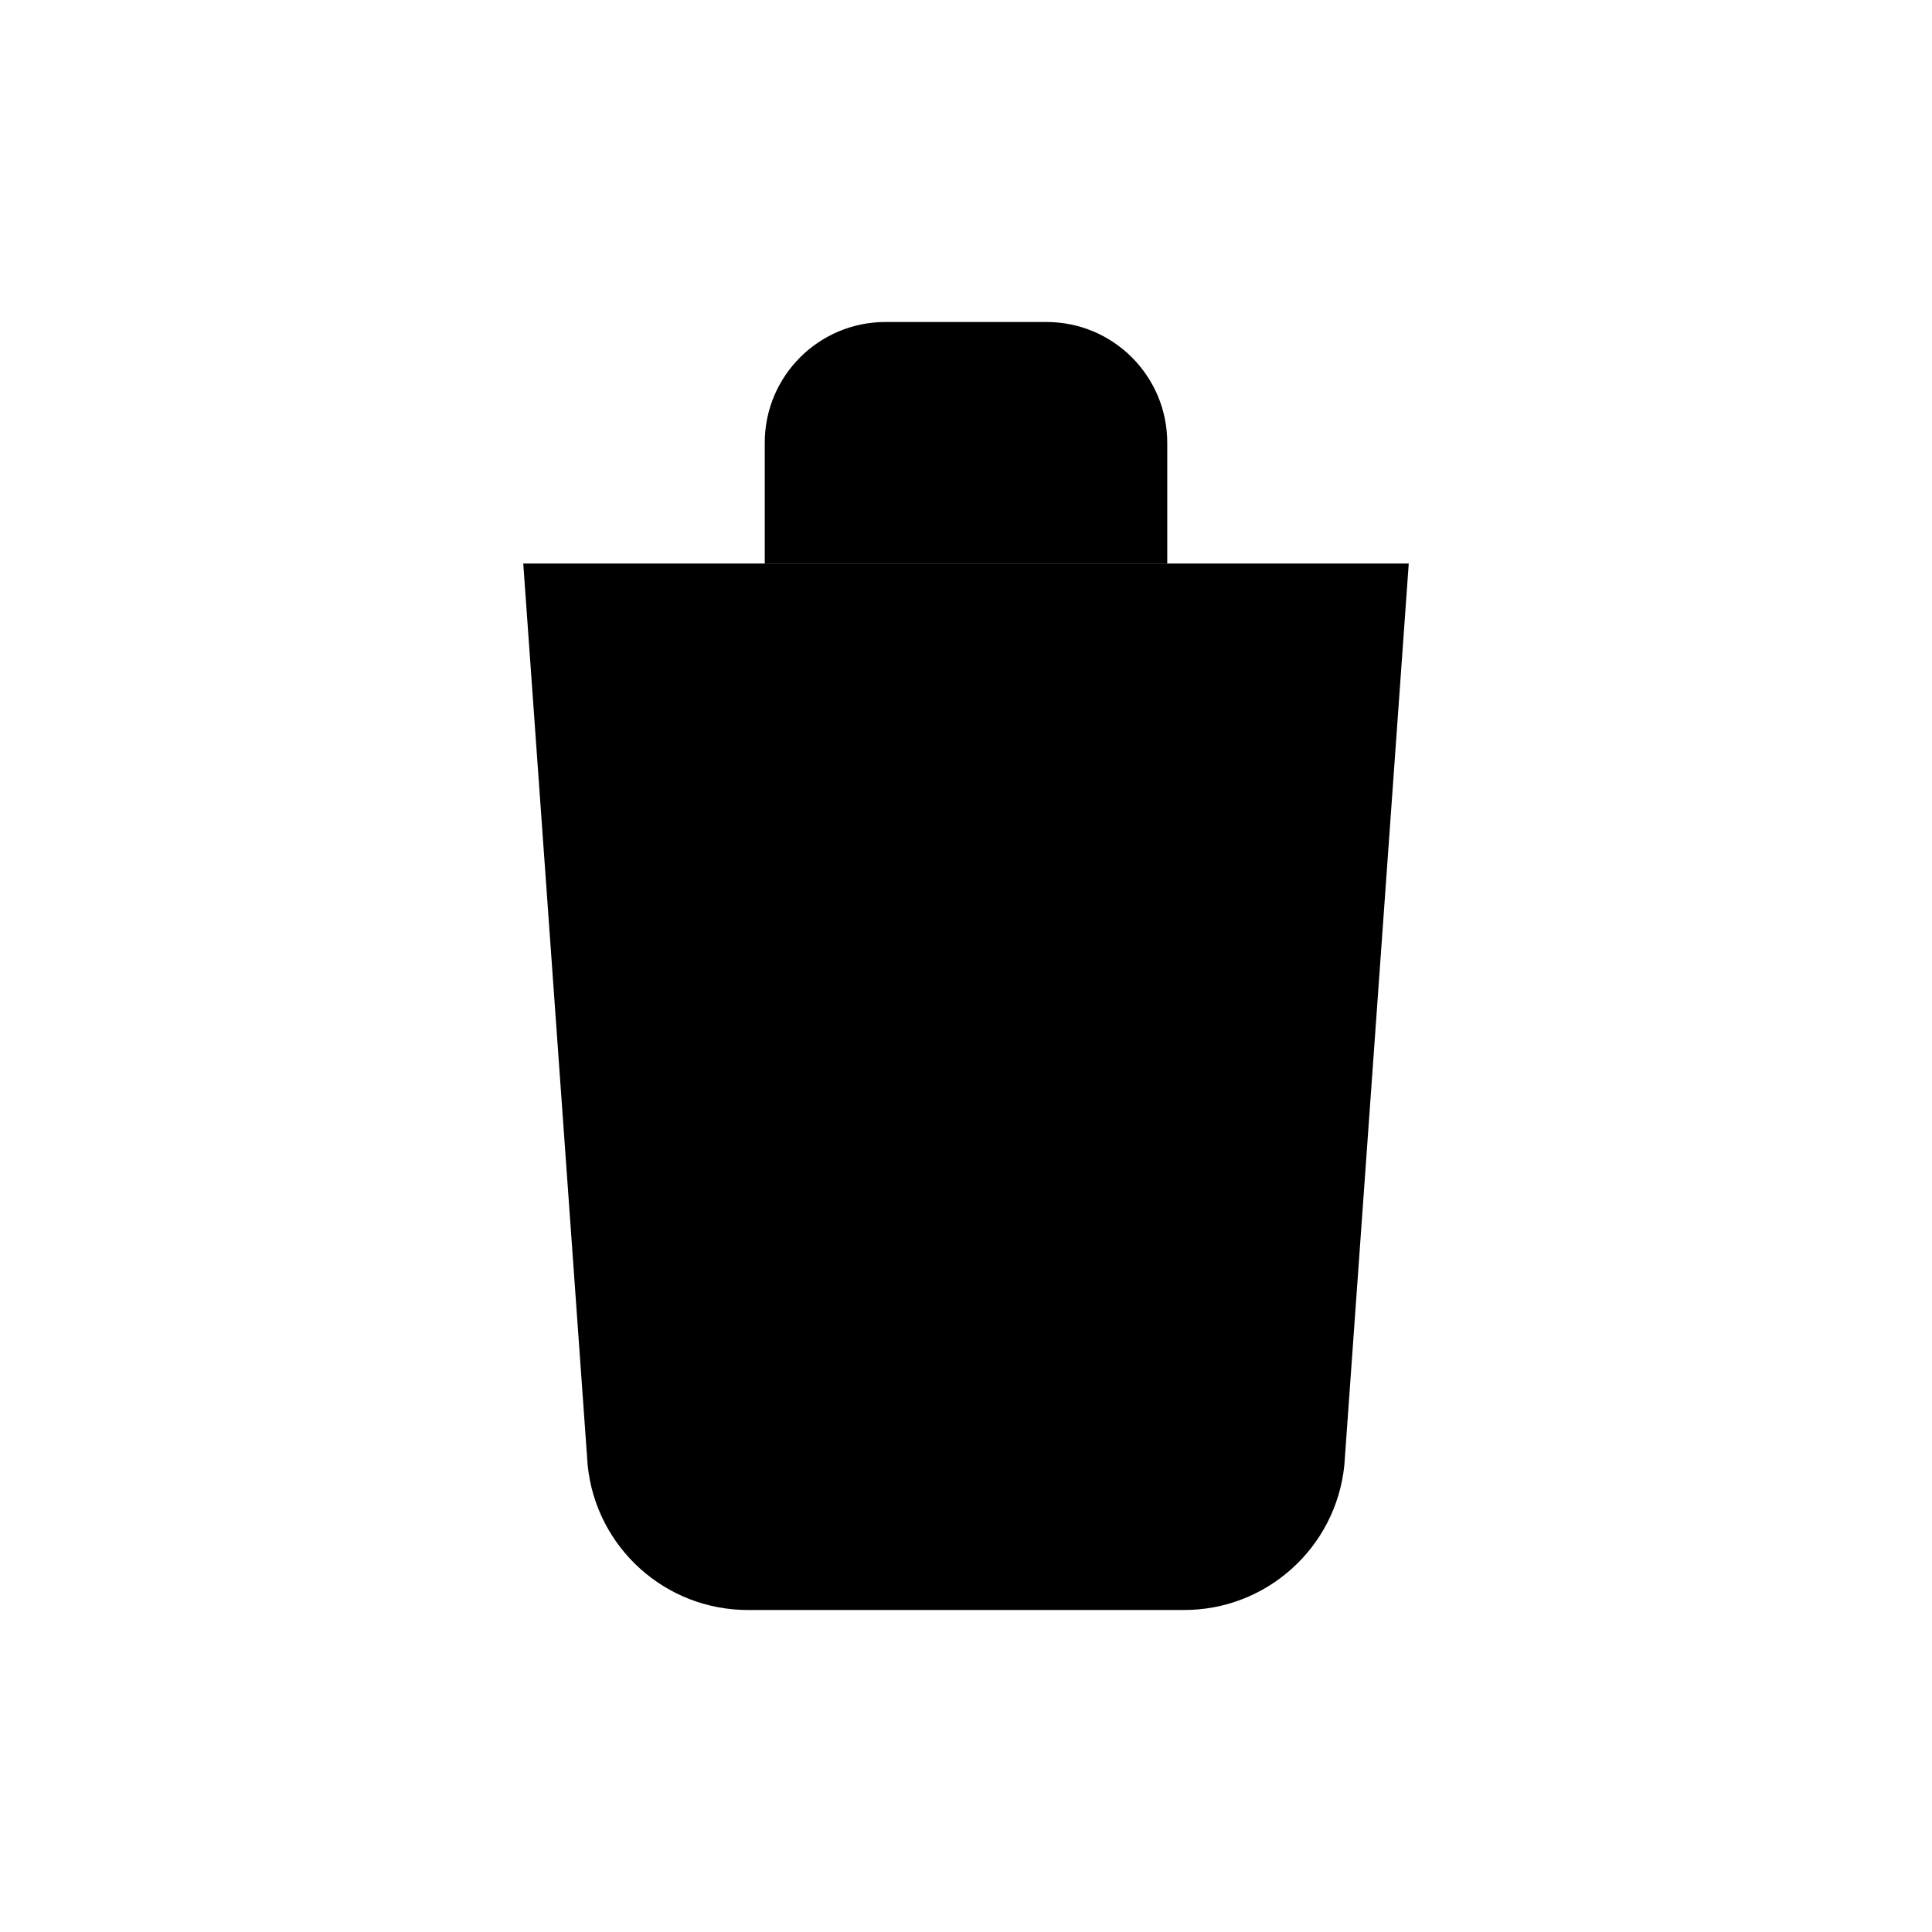
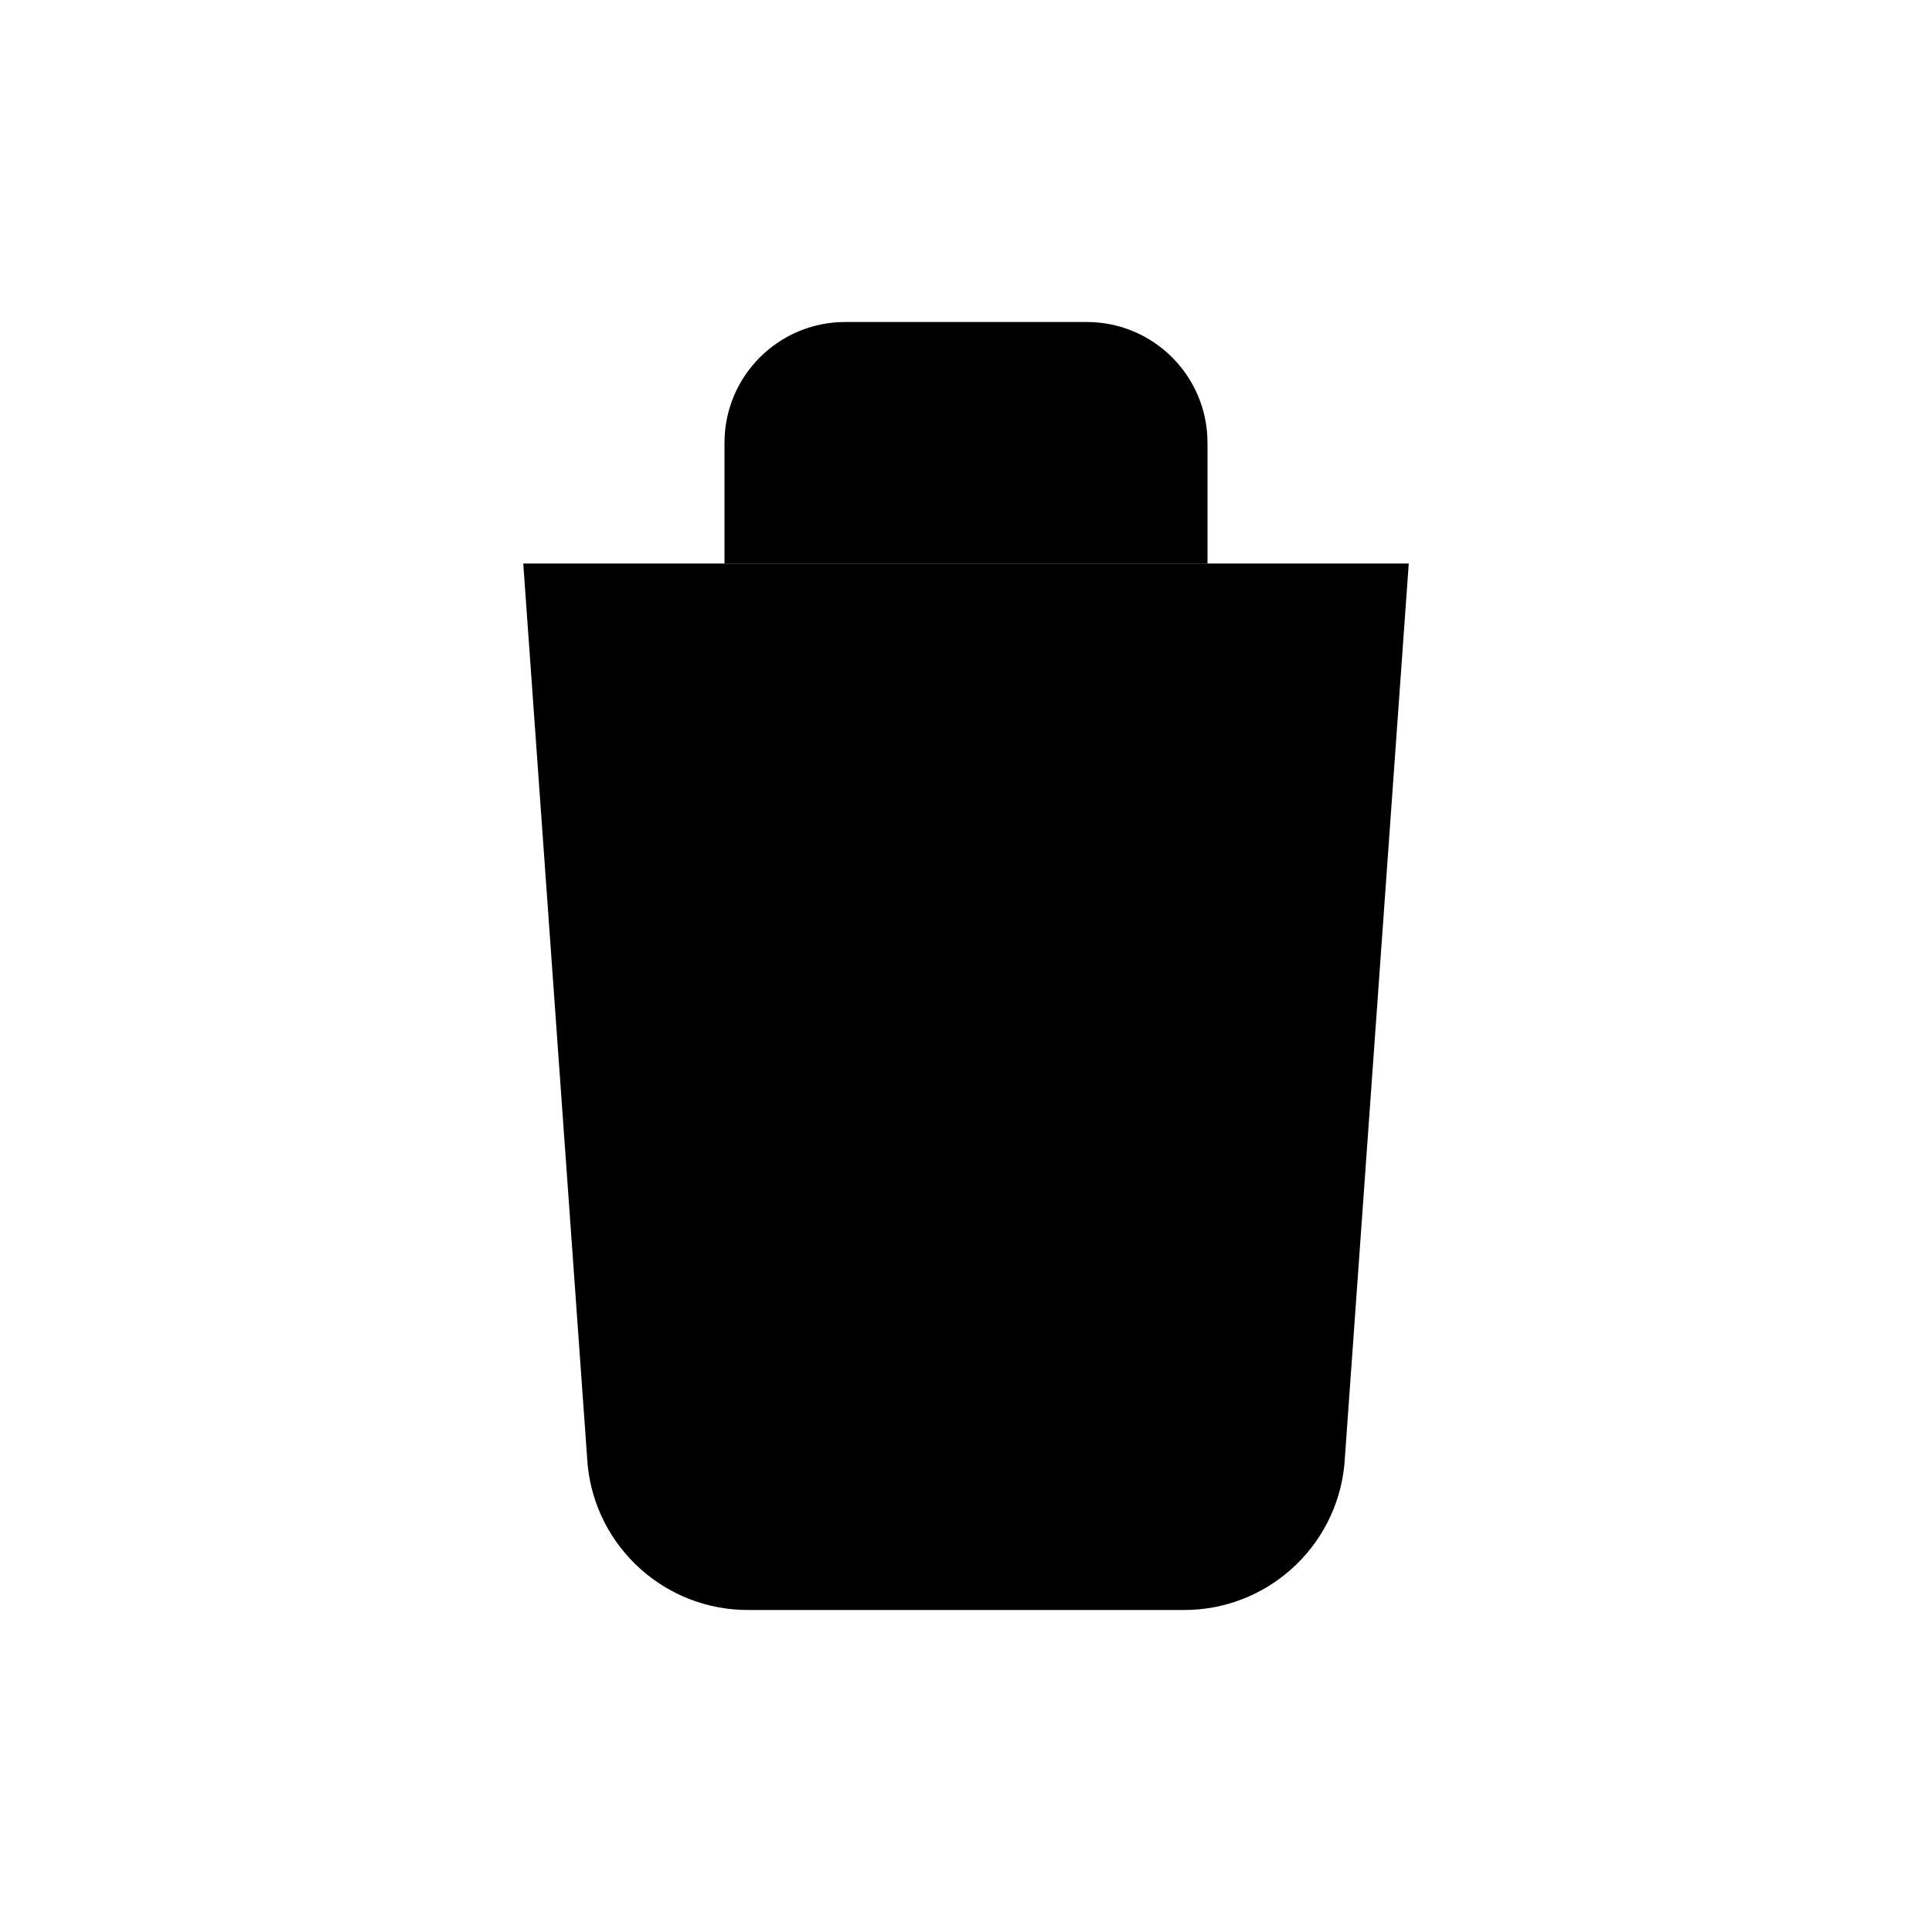
<svg xmlns="http://www.w3.org/2000/svg" viewBox="0 0 24 24">
  <path d="M4.5 7h15" />
-   <path d="M9.5 7V5.5A1.5 1.5 0 0 1 11 4h2a1.5 1.5 0 0 1 1.5 1.5V7" />
+   <path d="M9 7V5.5A1.5 1.5 0 0 1 10.5 4h3A1.5 1.5 0 0 1 15 5.5V7" />
  <path d="M6.5 7l.8 11.2A2 2 0 0 0 9.3 20h5.4a2 2 0 0 0 2-1.8L17.5 7" />
-   <path d="M10.25 11v5M13.75 11v5" />
+   <path d="M10 11v5M14 11v5" />
</svg>
